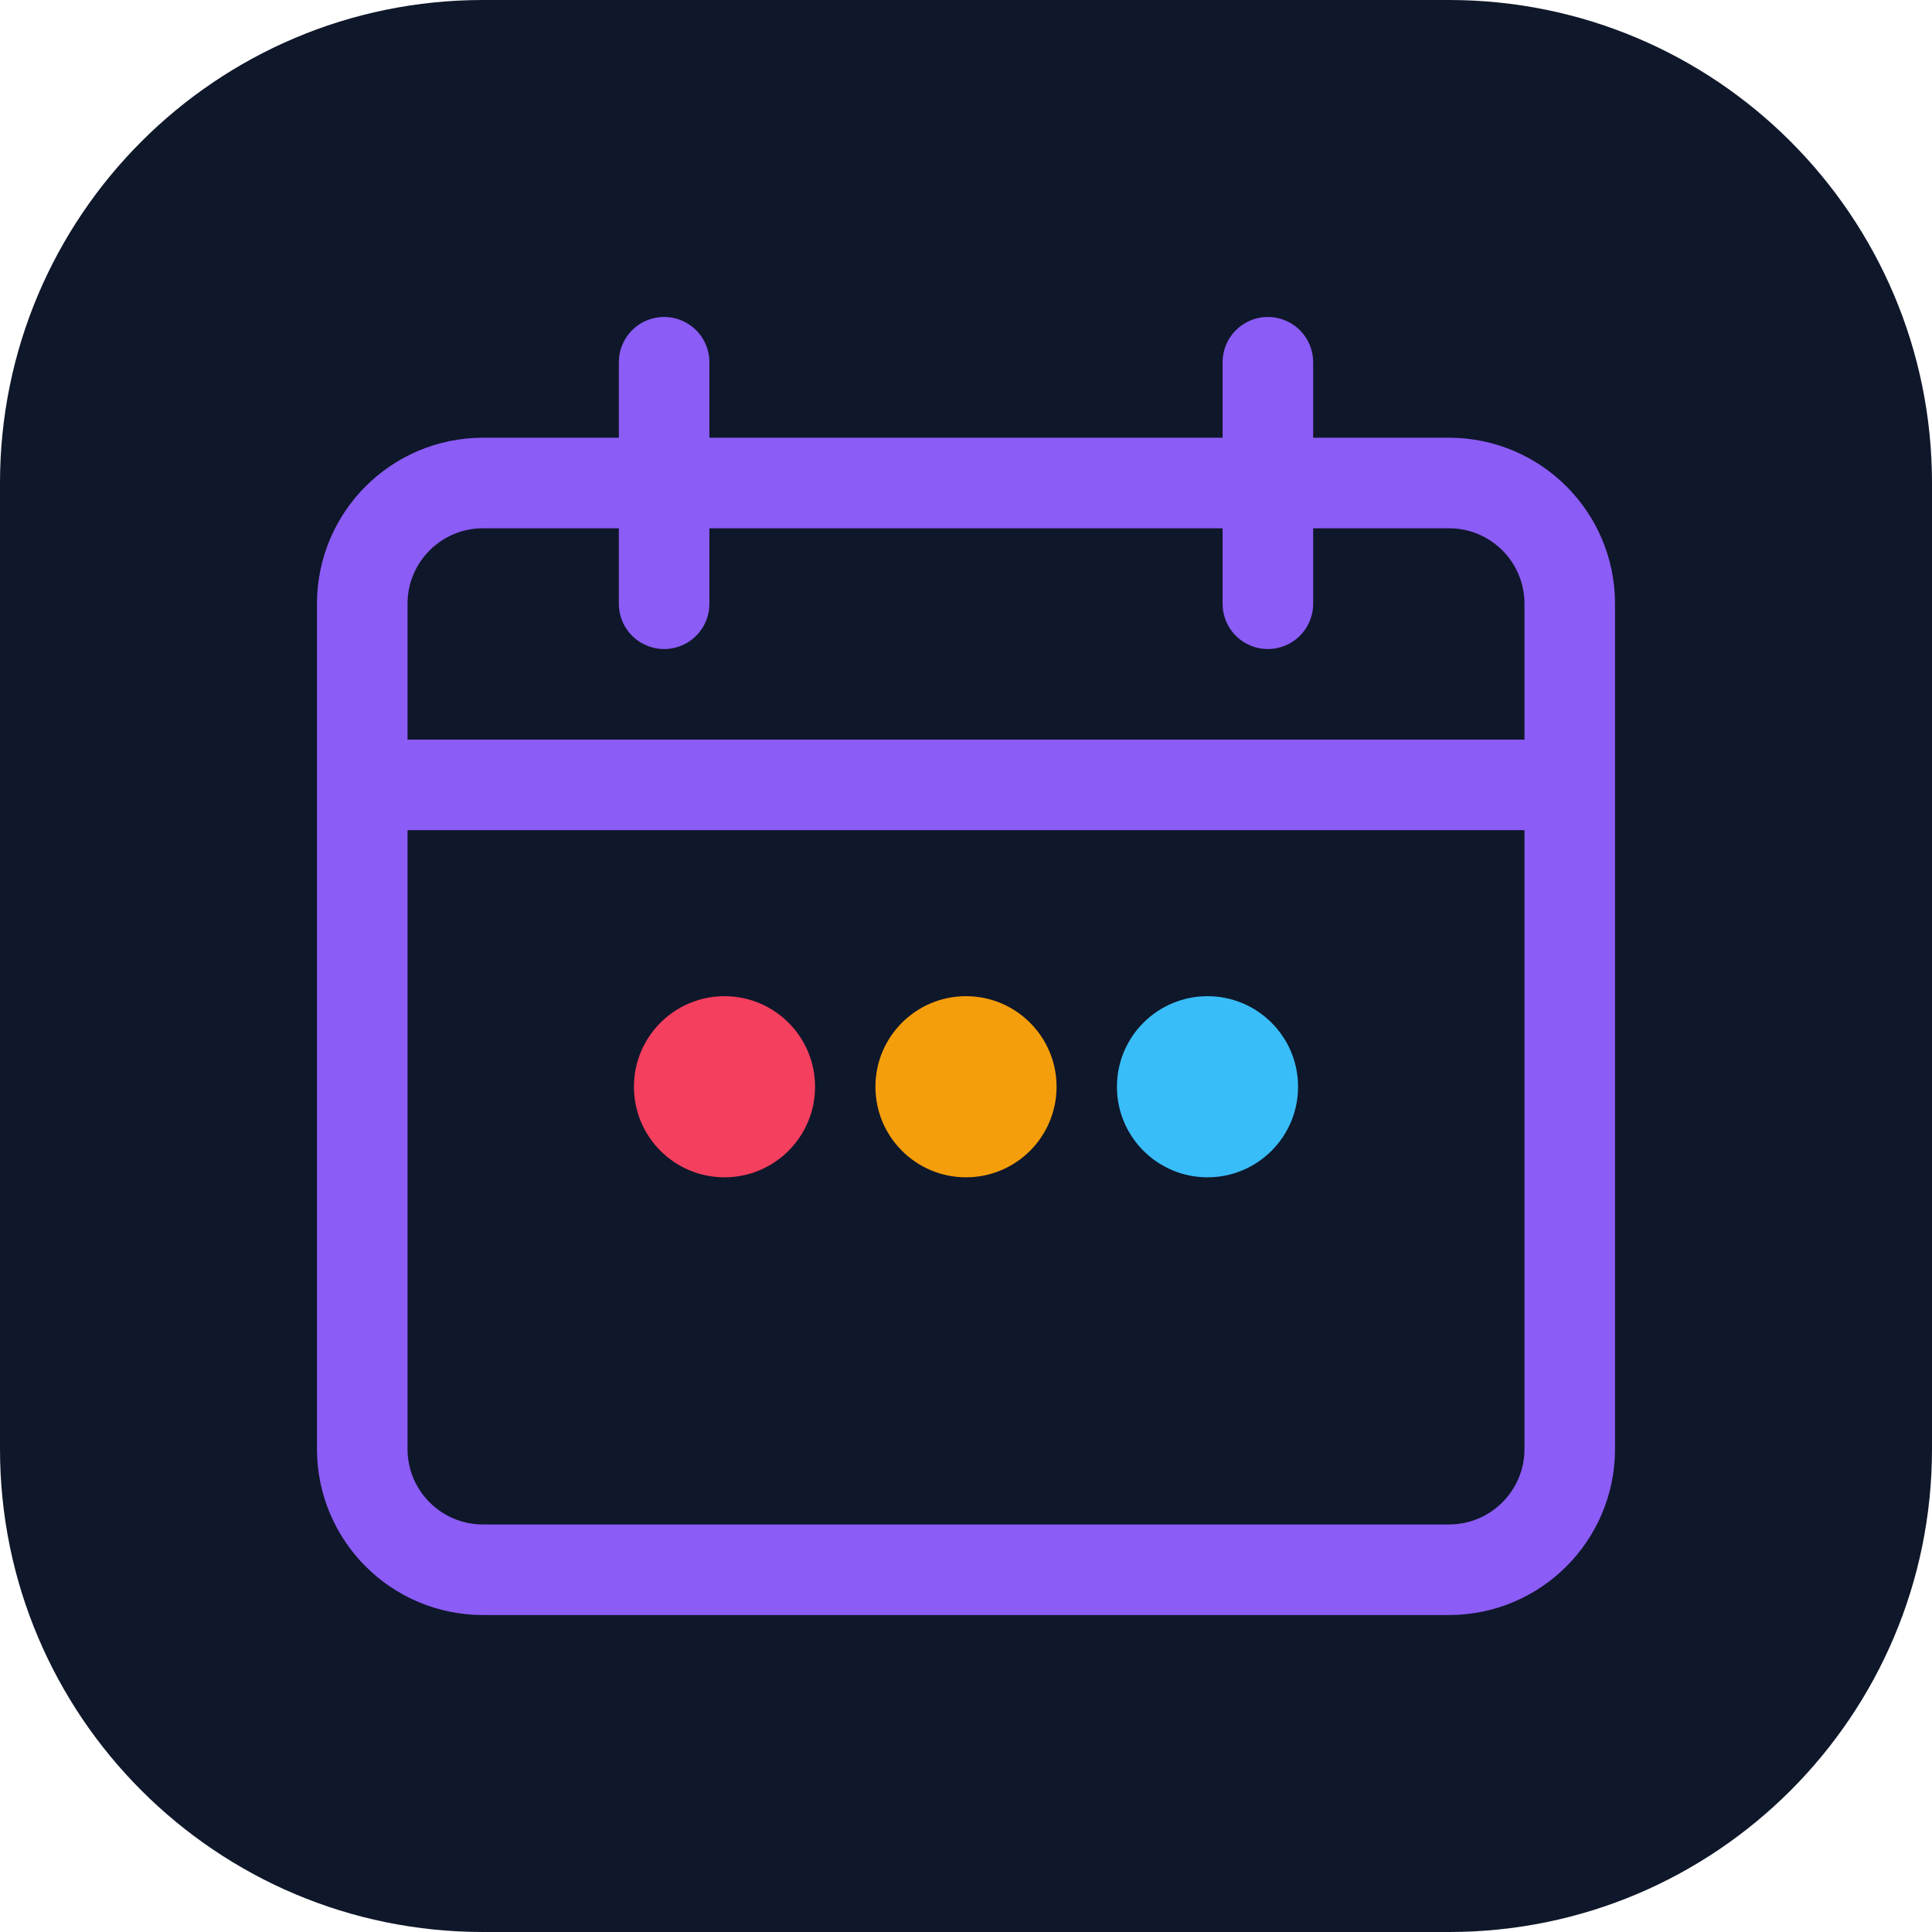
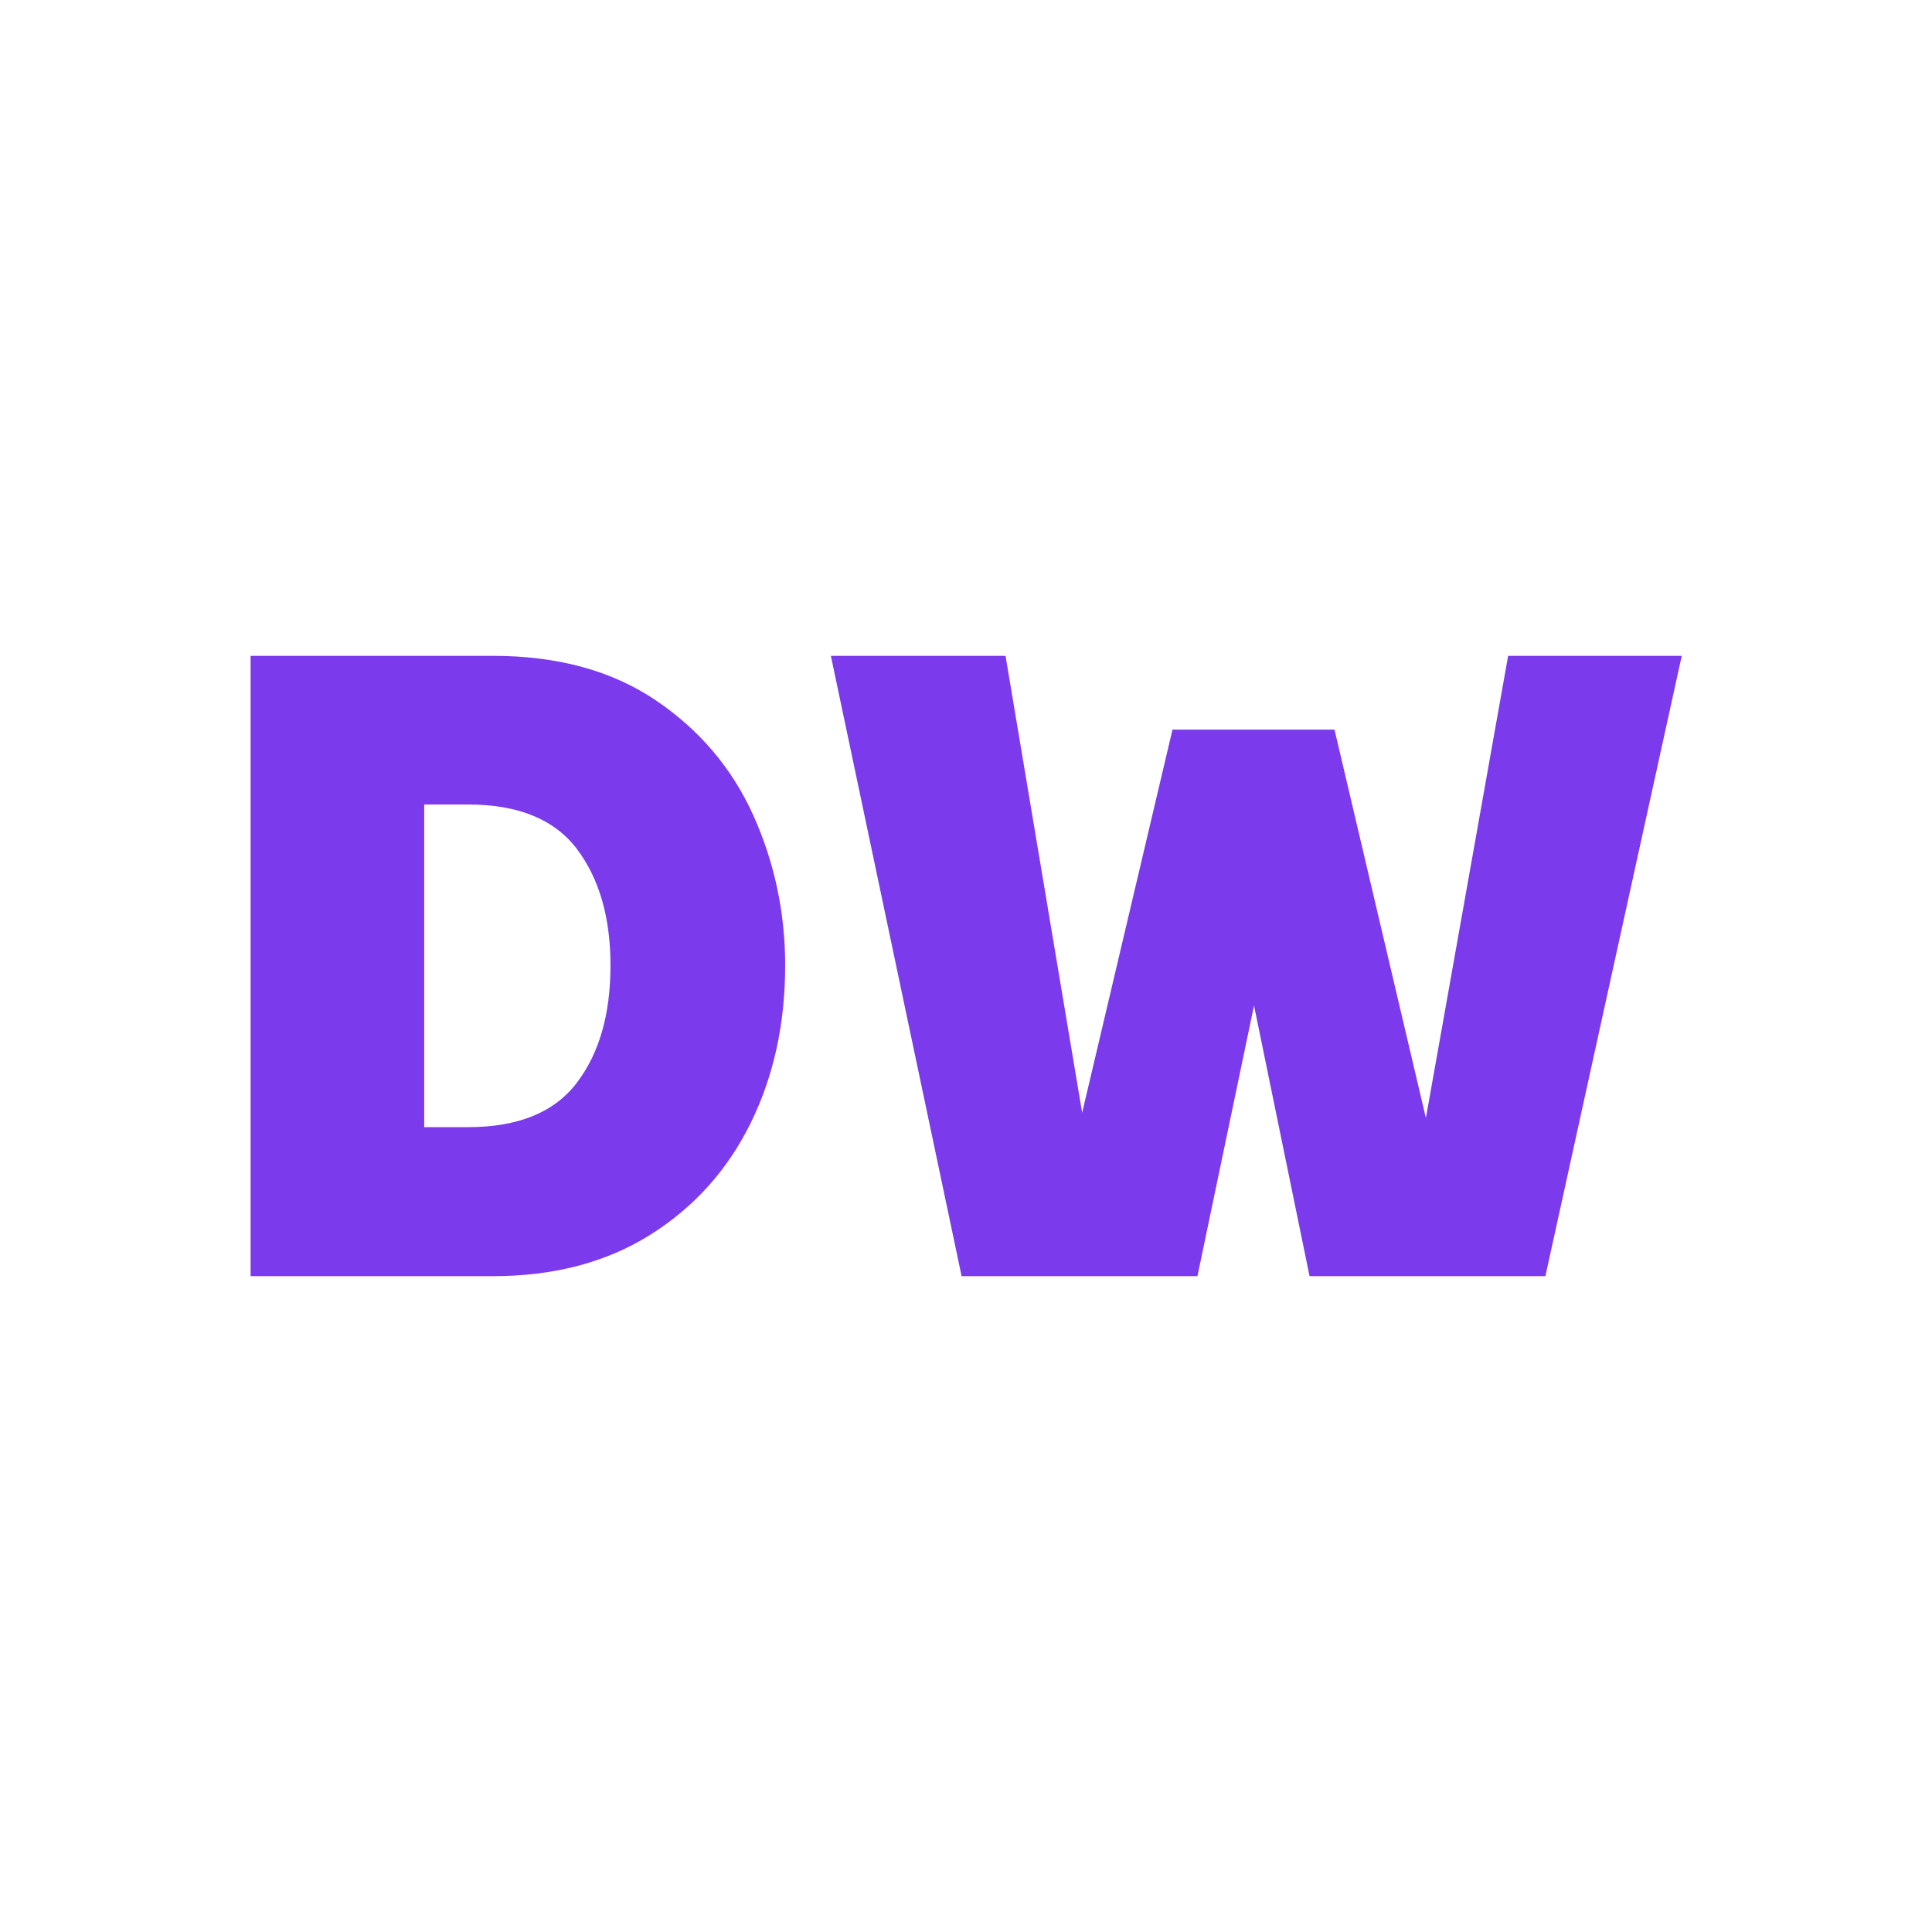
- <svg xmlns="http://www.w3.org/2000/svg" viewBox="0 0 32 32" fill="none">
-   <rect width="32" height="32" rx="8" fill="#0f172a" />
-   <rect x="6" y="8" width="20" height="18" rx="2" stroke="#8b5cf6" stroke-width="1.5" />
-   <path d="M6 13h20" stroke="#8b5cf6" stroke-width="1.5" />
-   <path d="M11 6v4M21 6v4" stroke="#8b5cf6" stroke-width="1.5" stroke-linecap="round" />
-   <circle cx="12" cy="18" r="1.5" fill="#f43f5e" />
-   <circle cx="16" cy="18" r="1.5" fill="#f59e0b" />
-   <circle cx="20" cy="18" r="1.5" fill="#38bdf8" />
+ <svg xmlns="http://www.w3.org/2000/svg" viewBox="0 0 54.97 54.97" fill="#7c3aed">
+   <path transform="translate(7.13 36.31)" d="M0-17.65L6.89-17.65Q9.65-17.65 11.52-16.39Q13.39-15.13 14.30-13.12Q15.21-11.10 15.21-8.84Q15.21-6.34 14.22-4.34Q13.23-2.34 11.36-1.17Q9.49 0 6.89 0L0 0L0-17.65M4.94-4.24L6.19-4.24Q8.32-4.24 9.28-5.50Q10.24-6.76 10.24-8.84Q10.24-10.89 9.28-12.16Q8.32-13.42 6.19-13.42L4.94-13.42L4.94-4.24M40.72-17.65L36.84 0L30.13 0L28.55-7.70L26.94 0L20.23 0L16.51-17.65L21.48-17.65L23.66-4.65L26.23-15.55L30.84-15.55L33.44-4.50L35.78-17.65" />
</svg>
